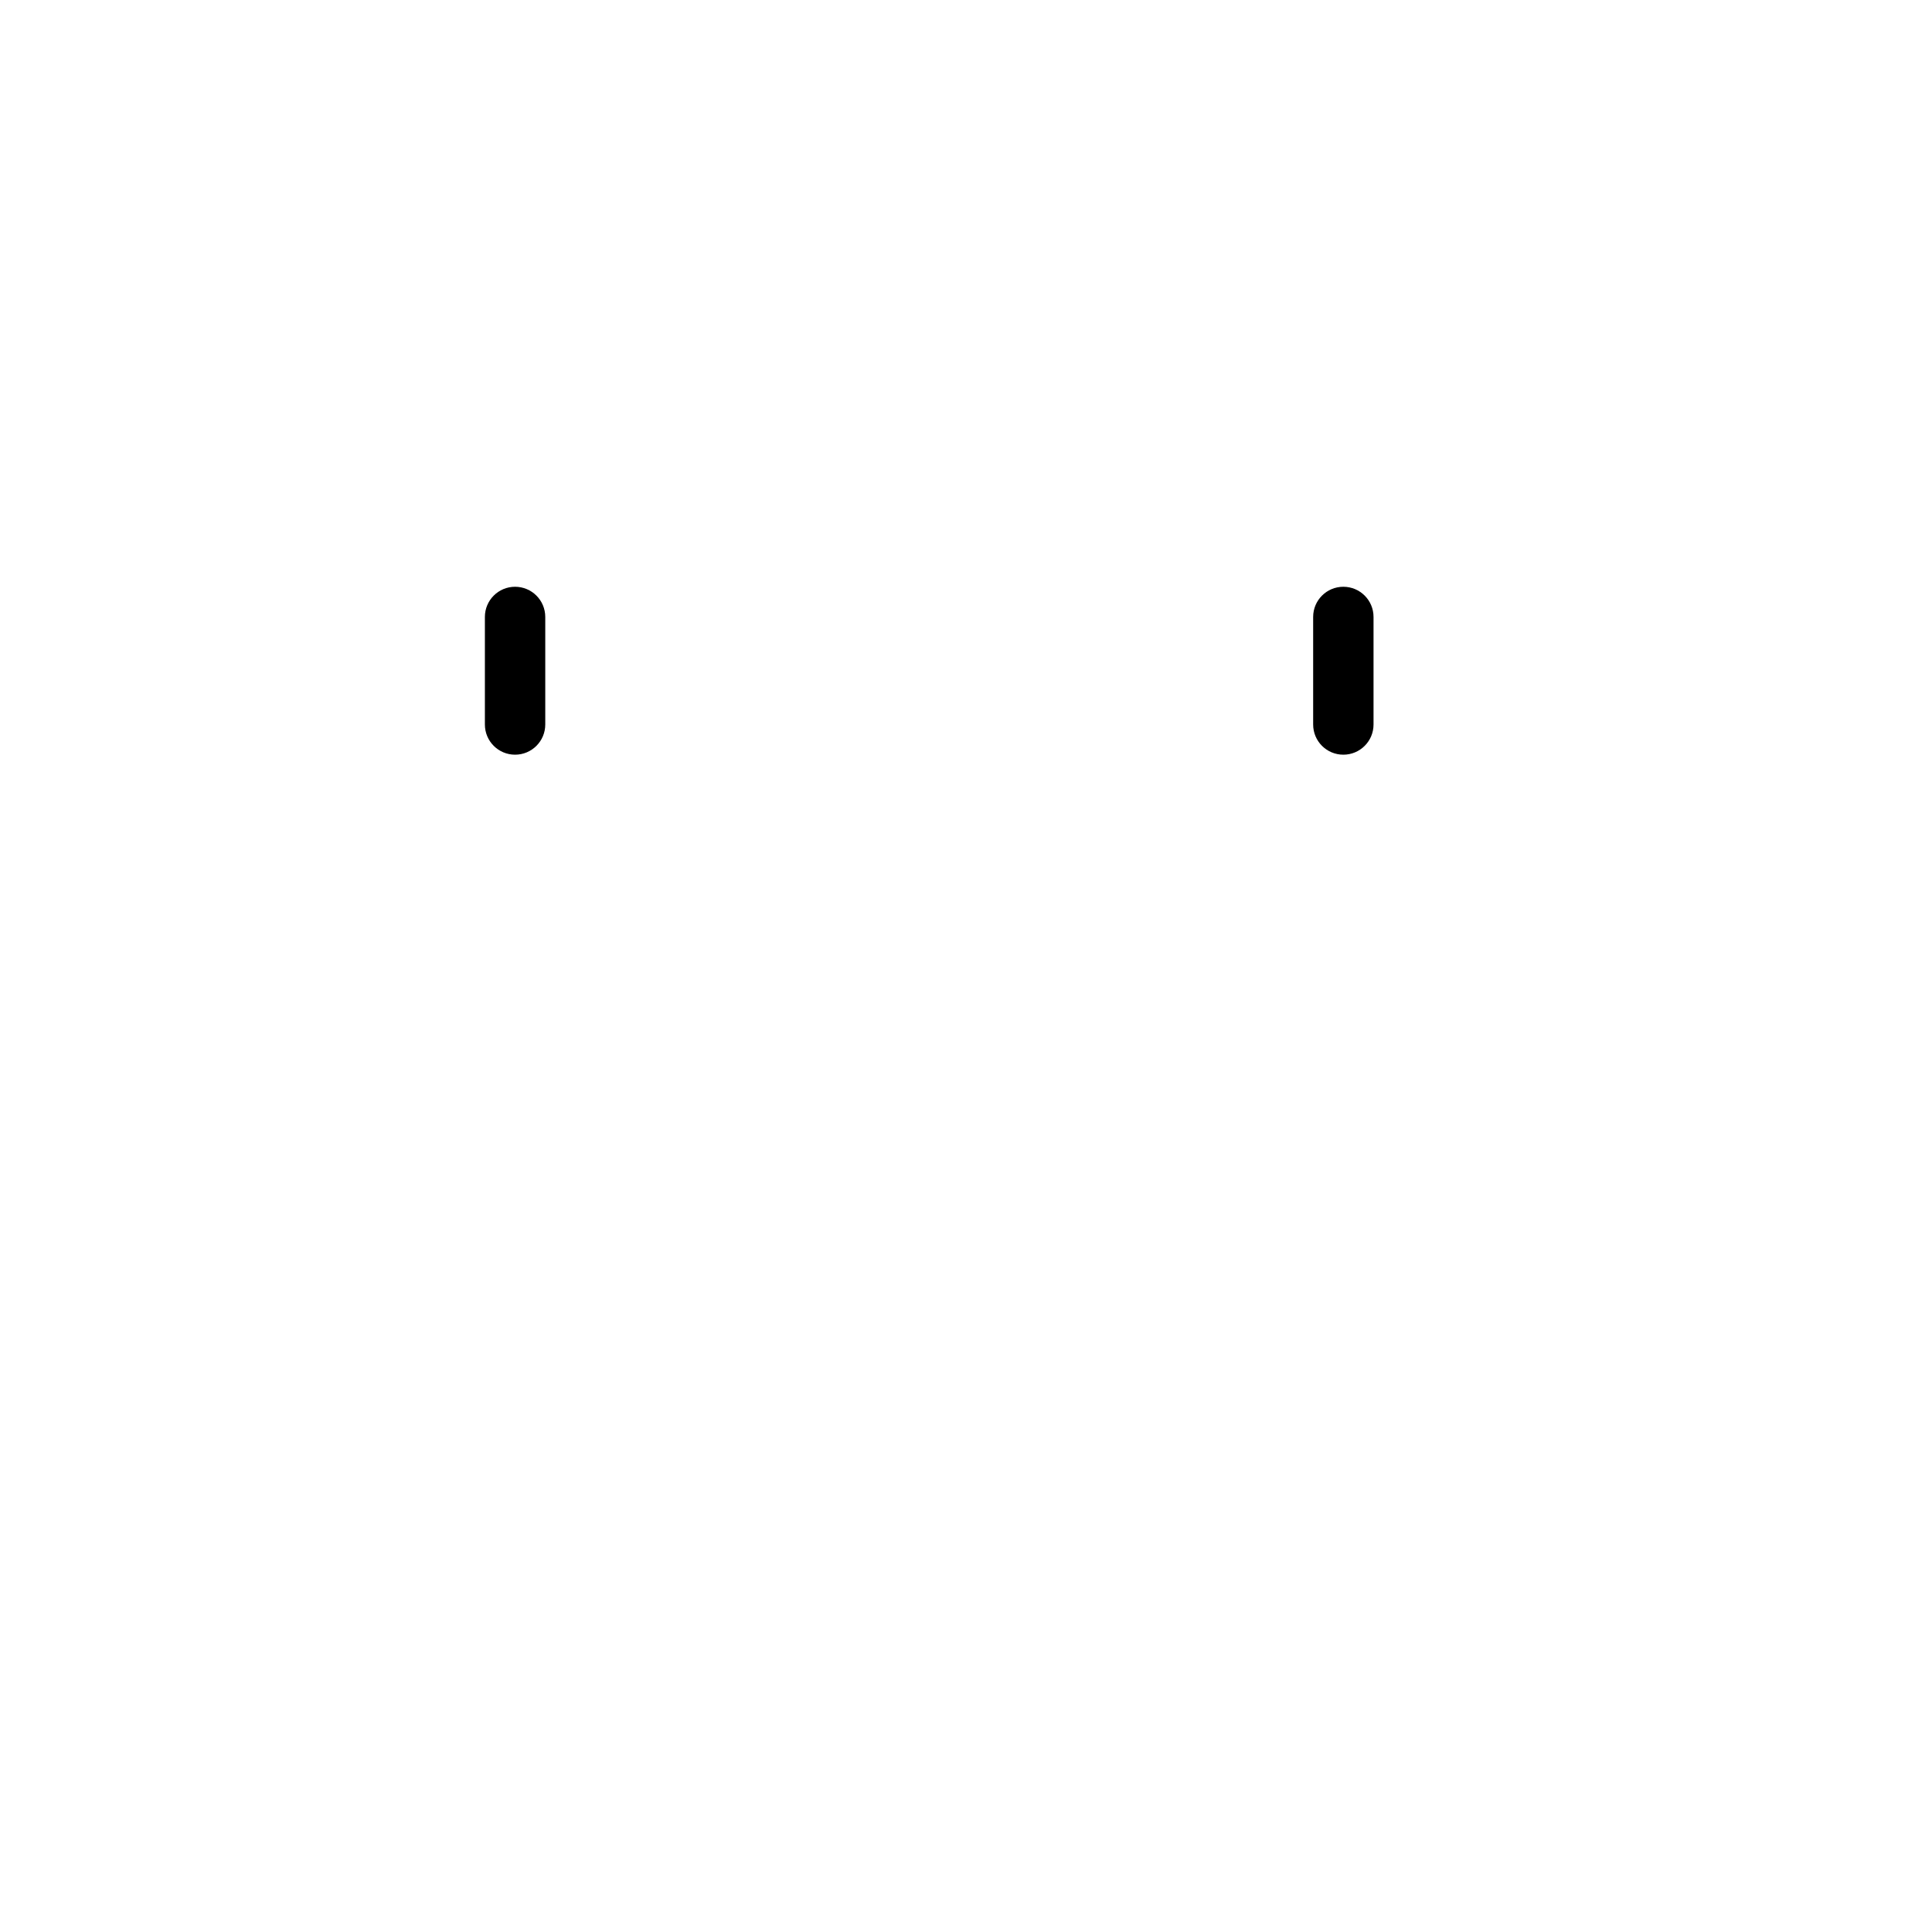
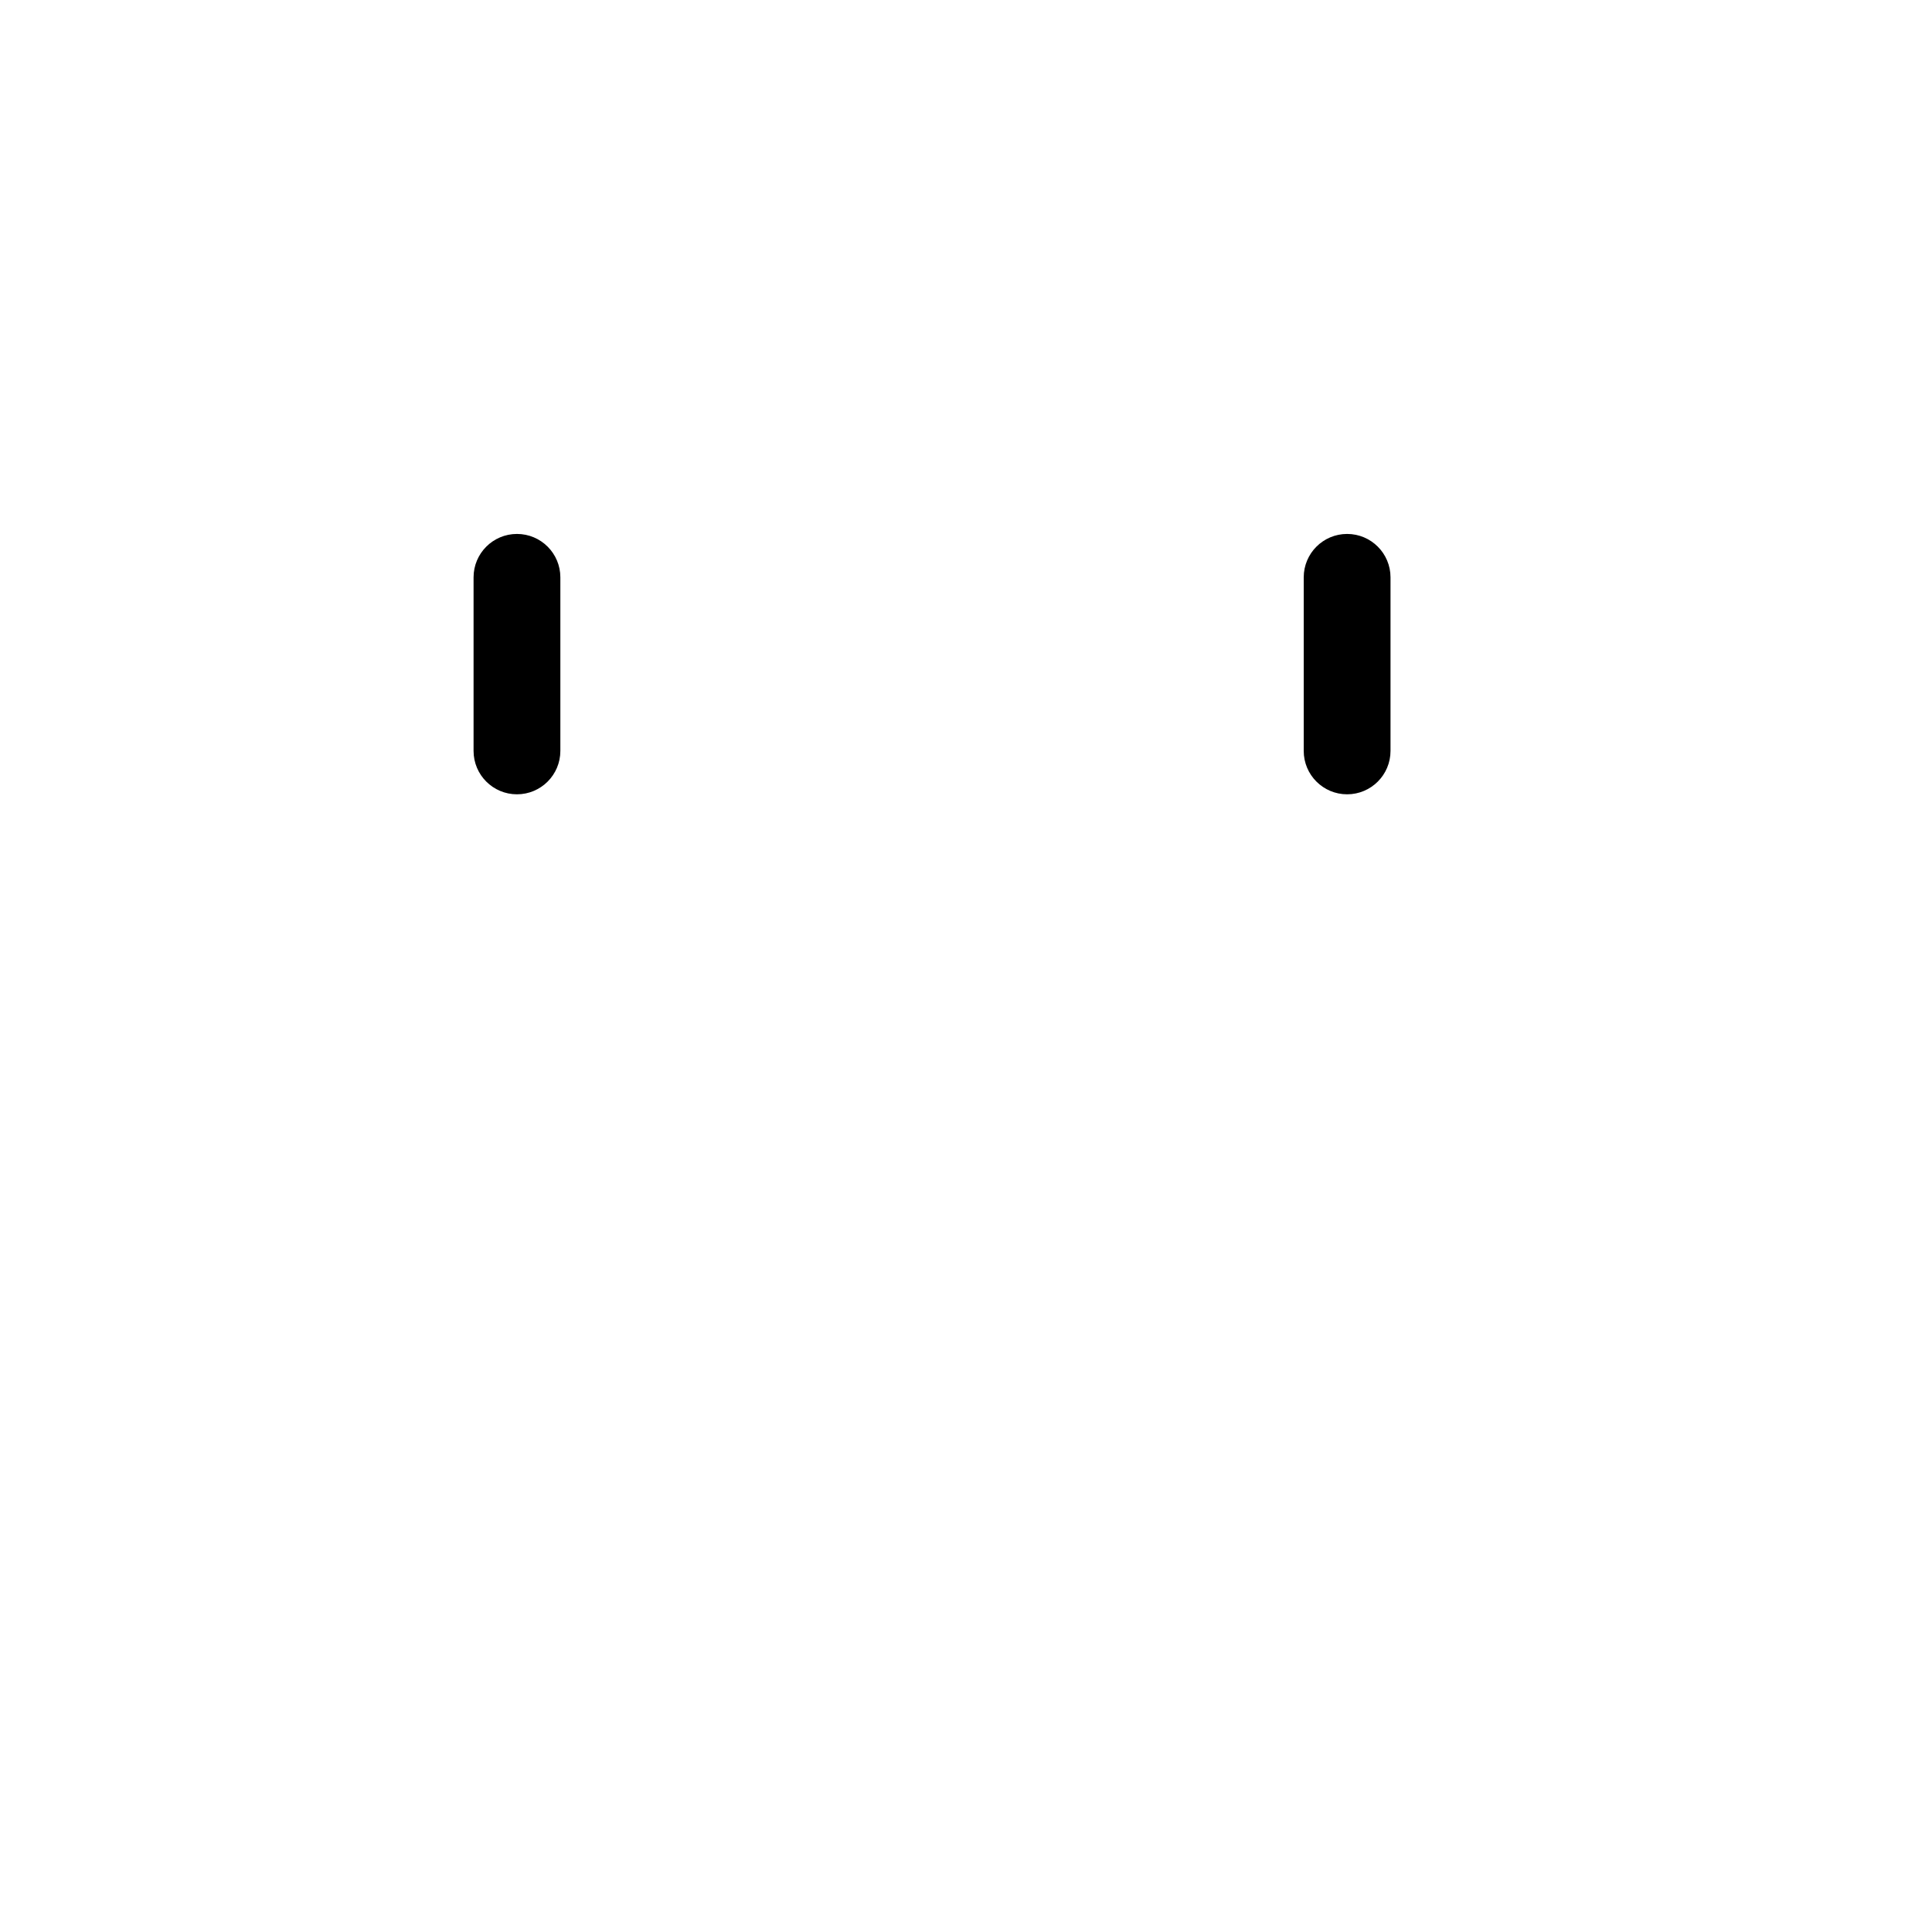
<svg xmlns="http://www.w3.org/2000/svg" width="1024" height="1024" viewBox="0 0 1024 1024">
-   <path d="M 257.00 327.00 C 257.00 318.16 264.16 311.00 273.00 311.00 C 281.84 311.00 289.00 318.16 289.00 327.00 L 289.00 384.00 C 289.00 392.84 281.84 400.00 273.00 400.00 C 264.16 400.00 257.00 392.84 257.00 384.00 Z" fill="#000000" />
-   <path d="M 696.00 327.00 C 696.00 318.16 703.16 311.00 712.00 311.00 C 720.84 311.00 728.00 318.16 728.00 327.00 L 728.00 384.00 C 728.00 392.84 720.84 400.00 712.00 400.00 C 703.16 400.00 696.00 392.84 696.00 384.00 Z" fill="#000000" />
+   <path d="M 251 306 C 251 293.3 261.3 283 274 283 C 286.7 283 297 293.3 297 306 L 297 398 C 297 410.7 286.7 421 274 421 C 261.3 421 251 410.7 251 398 Z" fill="#000000" />
+   <path d="M 691 306 C 691 293.3 701.3 283 714 283 C 726.7 283 737 293.3 737 306 L 737 398 C 737 410.7 726.7 421 714 421 C 701.3 421 691 410.7 691 398 Z" fill="#000000" />
</svg>
